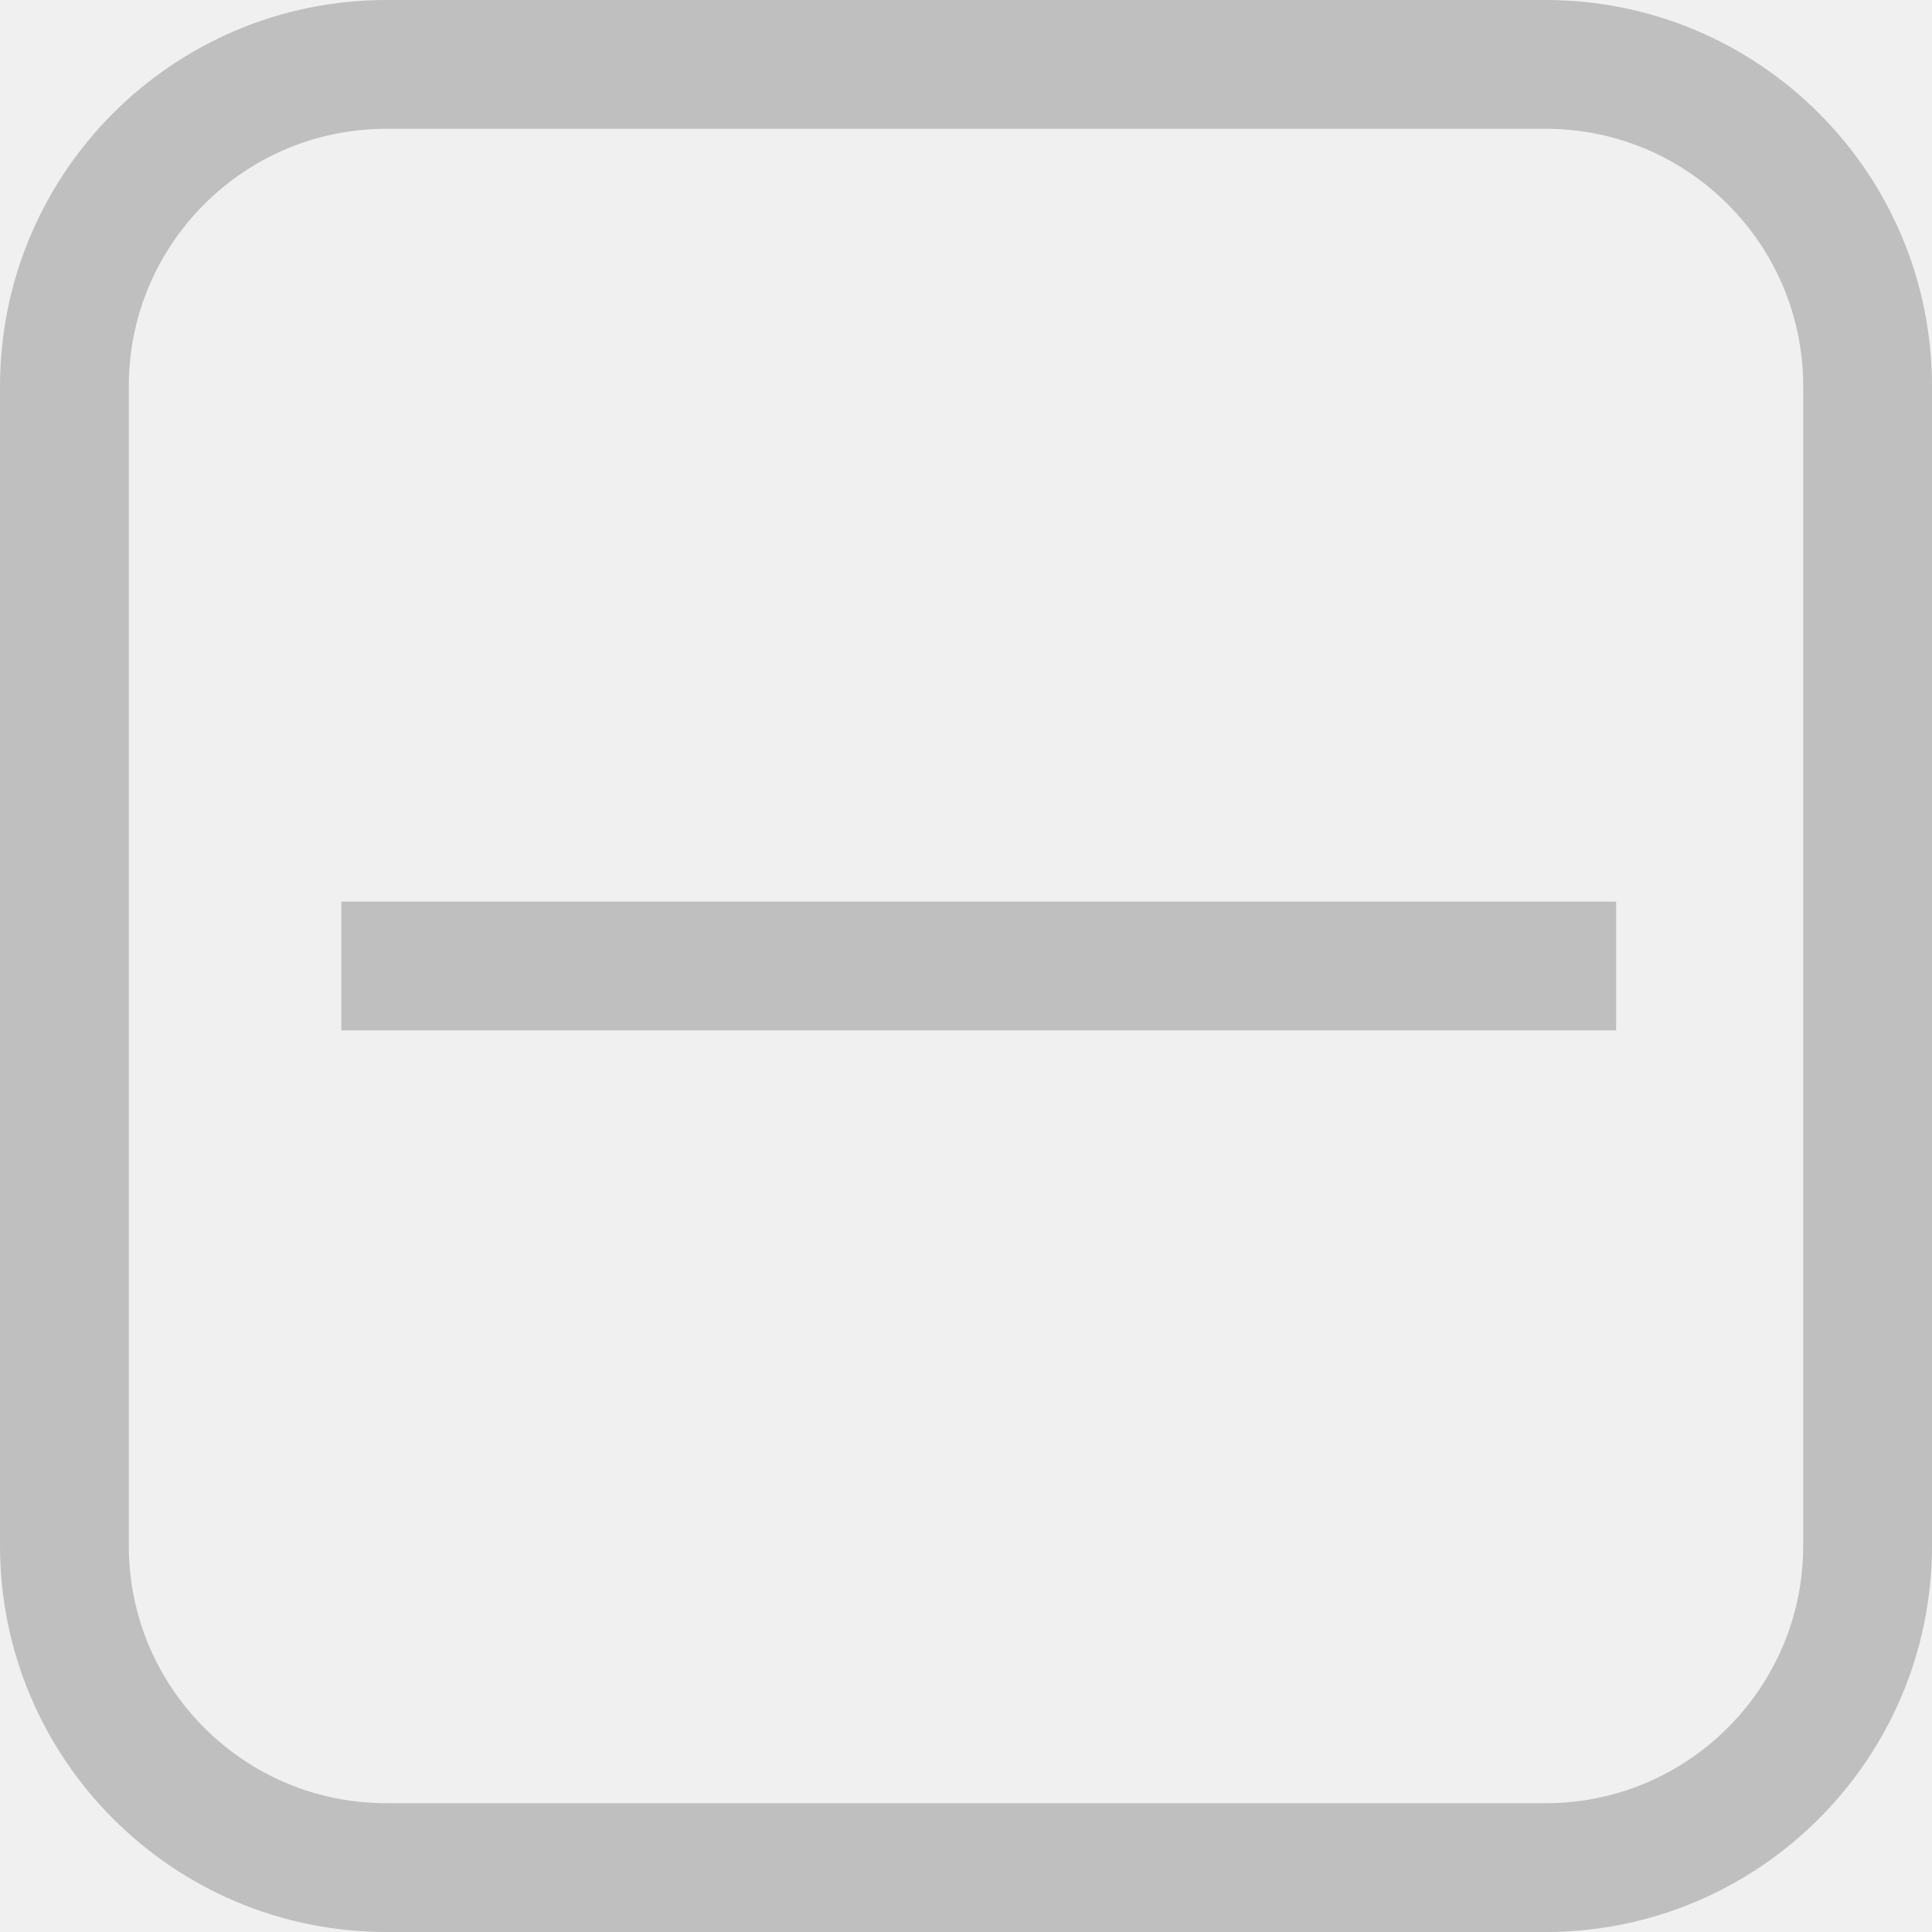
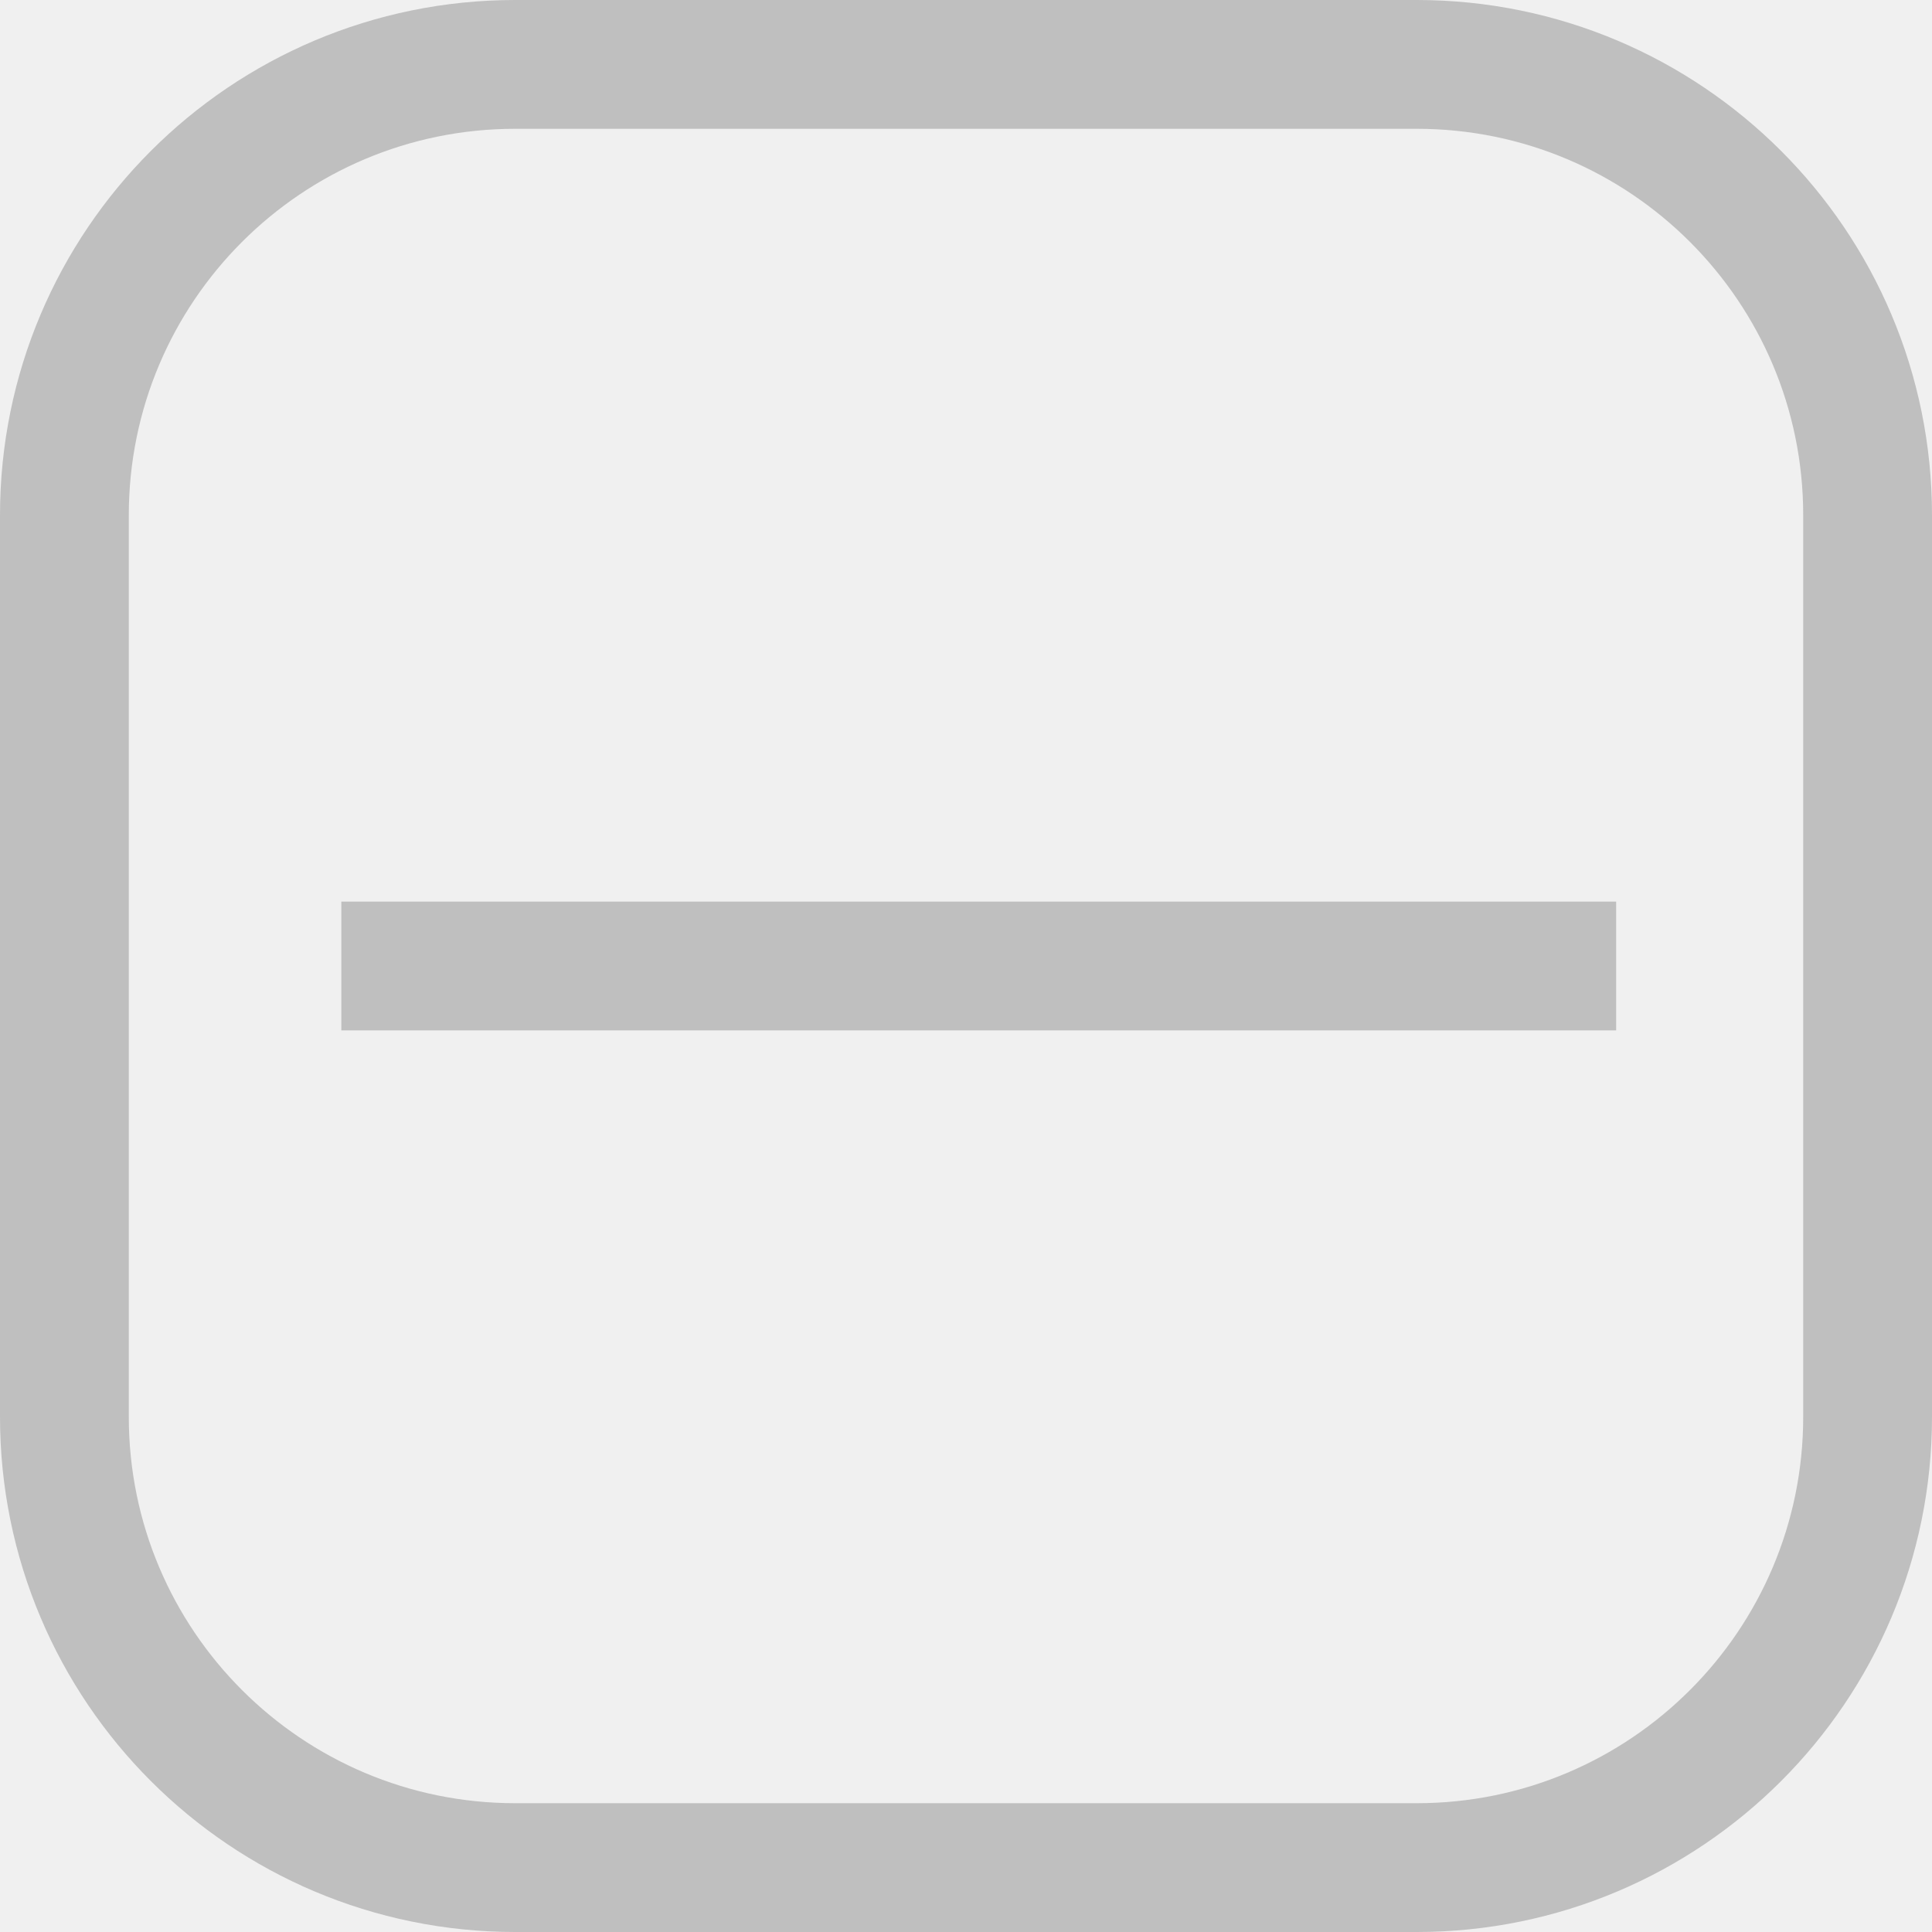
<svg xmlns="http://www.w3.org/2000/svg" xmlns:xlink="http://www.w3.org/1999/xlink" width="150px" height="150px" viewBox="0 0 150 150" version="1.1">
  <defs>
-     <rect id="path-1" x="0" y="0" width="150" height="150" rx="30" />
-     <mask id="mask-2" maskContentUnits="userSpaceOnUse" maskUnits="objectBoundingBox" x="0" y="0" width="150" height="150" fill="white">
-       <use xlink:href="#path-1" />
+     <rect id="path-1" x="0" y="0" width="130" height="130" rx="30" />
+     <mask id="mask-2" maskContentUnits="userSpaceOnUse" maskUnits="objectBoundingBox" x="-10" y="-10" width="150" height="150">
+       <rect x="-10" y="-10" width="150" height="150" fill="white" />
+       <use xlink:href="#path-1" fill="black" />
    </mask>
  </defs>
  <g id="Page-1" stroke="none" stroke-width="1" fill="none" fill-rule="evenodd">
-     <g id="bewertung-minus-grau" stroke="#BFBFBF">
+     <g id="bewertung-minus-grau" transform="translate(10, 10)" stroke="#BFBFBF">
      <use id="Rectangle-1" mask="url(#mask-2)" stroke-width="20" xlink:href="#path-1" />
-       <path d="M31.5,75 L120.477,75" id="Line" stroke-width="10" stroke-linecap="square" />
+       <path d="M21.5,65 L110.477,65" id="Line" stroke-width="10" stroke-linecap="square" />
    </g>
  </g>
</svg>
